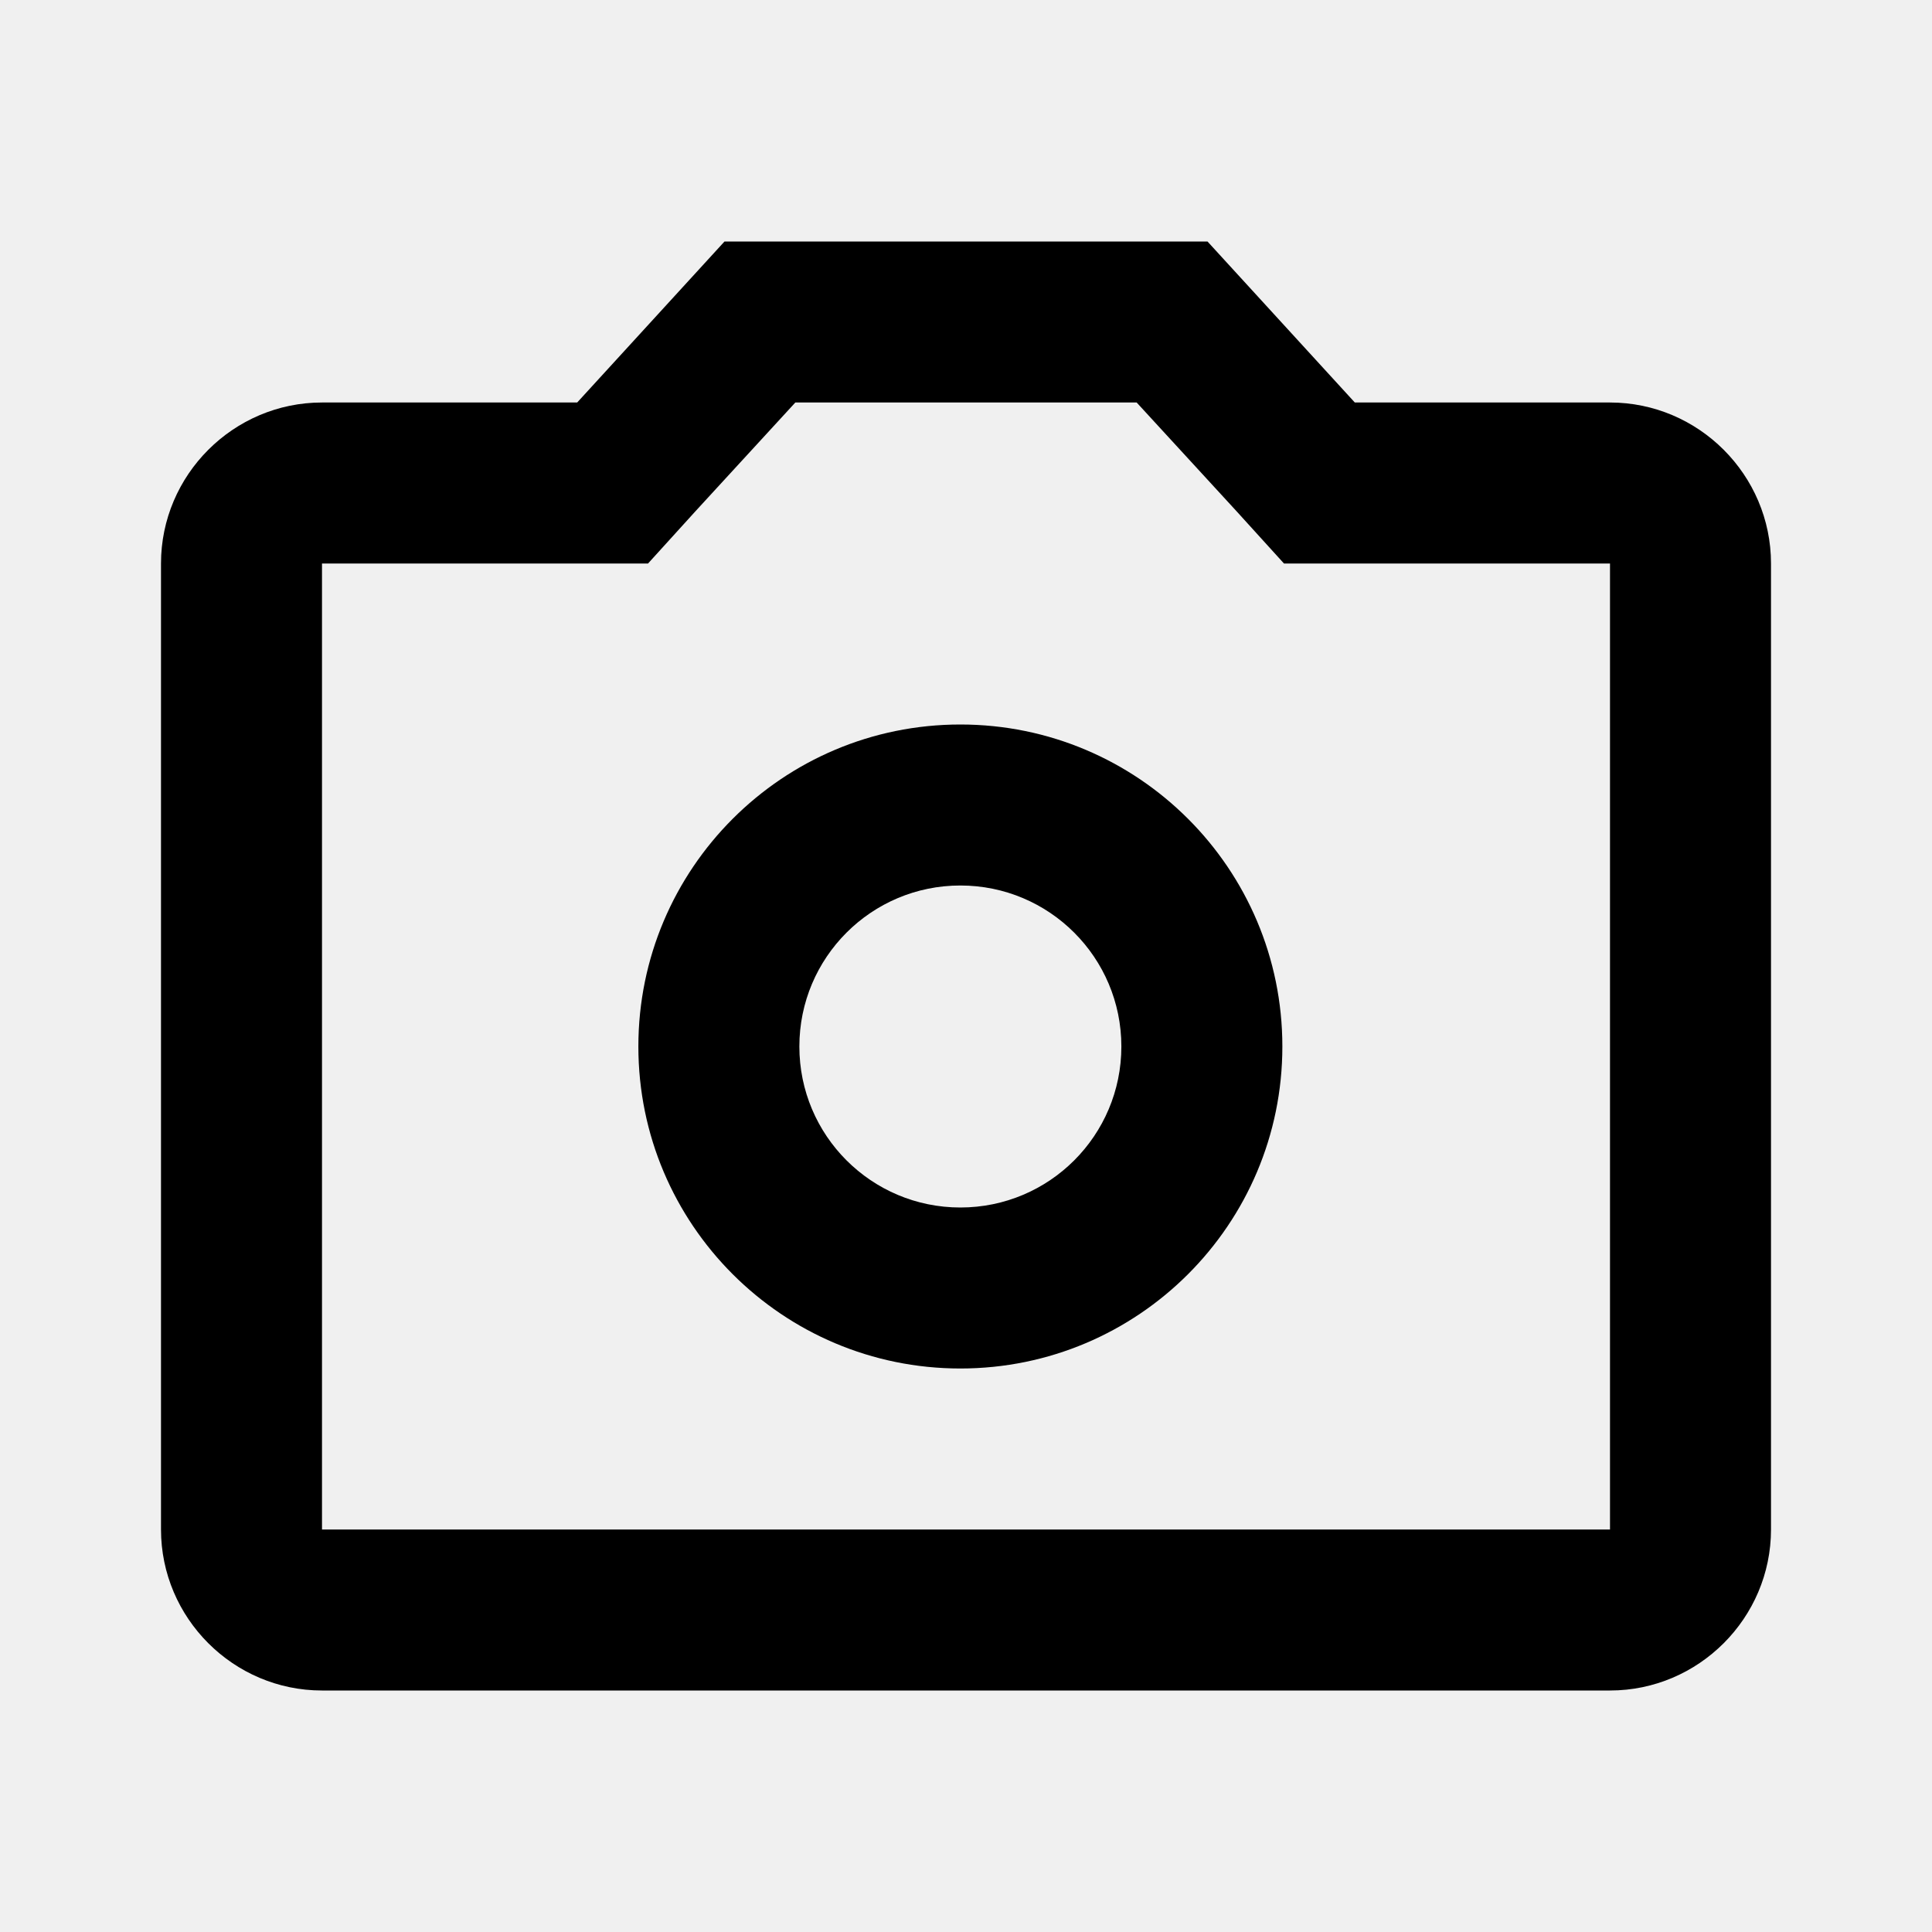
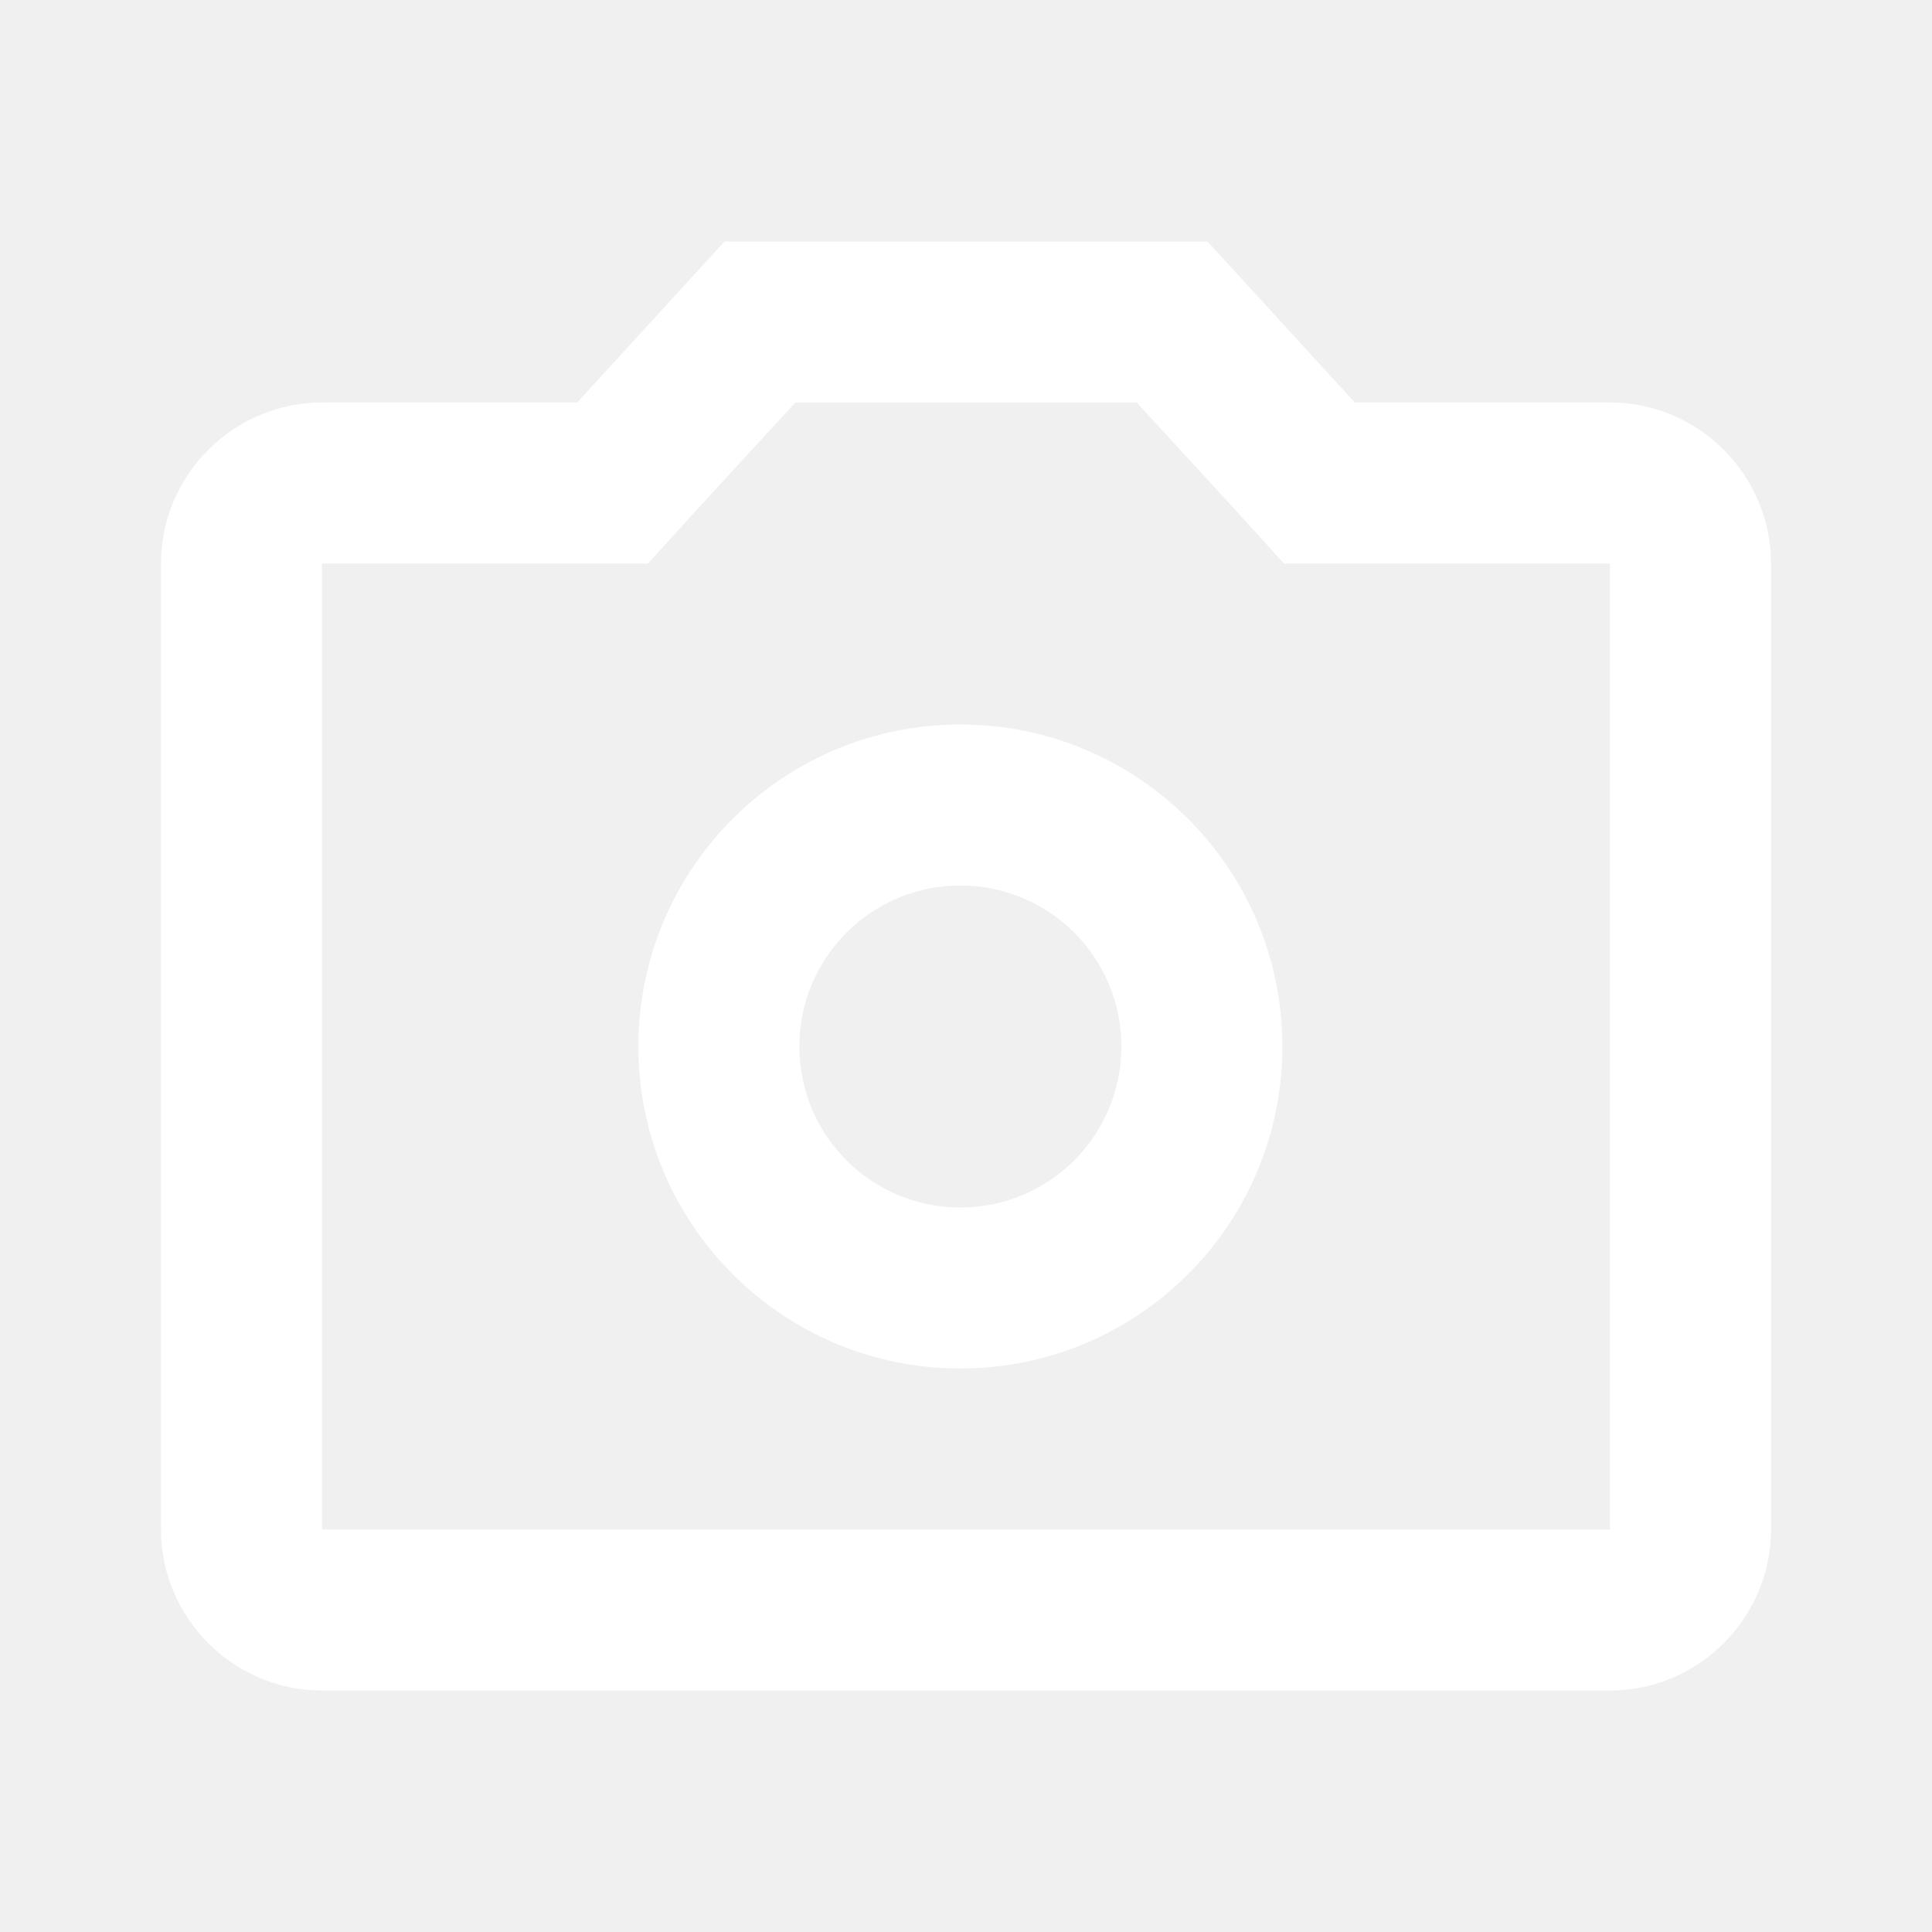
- <svg xmlns="http://www.w3.org/2000/svg" width="24" height="24" viewBox="0 0 24 24" fill="none">
-   <path fill-rule="evenodd" clip-rule="evenodd" d="M16.83 5H20C21.1 5 22 5.9 22 7V19C22 20.1 21.1 21 20 21H4C2.9 21 2 20.1 2 19V7C2 5.9 2.9 5 4 5H7.17L9 3H15L16.83 5ZM4 19H20V7H15.95L15.36 6.35L14.12 5H9.88L8.64 6.35L8.05 7H4V19Z" fill="black" />
-   <path fill-rule="evenodd" clip-rule="evenodd" d="M11.93 17C14.139 17 15.93 15.209 15.93 13C15.93 10.791 14.139 9 11.93 9C9.721 9 7.93 10.791 7.93 13C7.93 15.209 9.721 17 11.93 17ZM11.93 15C13.035 15 13.93 14.105 13.93 13C13.93 11.895 13.035 11 11.93 11C10.825 11 9.93 11.895 9.93 13C9.93 14.105 10.825 15 11.93 15Z" fill="black" />
+ <svg xmlns="http://www.w3.org/2000/svg" color="white" width="24" height="24" viewBox="0 0 24 24" fill="none">
+   <path fill-rule="evenodd" clip-rule="evenodd" d="M16.83 5H20C21.1 5 22 5.9 22 7V19C22 20.1 21.1 21 20 21H4C2.9 21 2 20.1 2 19V7C2 5.9 2.9 5 4 5H7.17L9 3H15L16.83 5ZM4 19H20V7H15.95L15.36 6.35L14.12 5H9.88L8.64 6.35L8.05 7H4V19Z" fill="white" />
+   <path fill-rule="evenodd" clip-rule="evenodd" d="M11.93 17C14.139 17 15.93 15.209 15.93 13C15.93 10.791 14.139 9 11.93 9C9.721 9 7.93 10.791 7.93 13C7.93 15.209 9.721 17 11.93 17ZM11.93 15C13.035 15 13.93 14.105 13.93 13C13.93 11.895 13.035 11 11.93 11C10.825 11 9.93 11.895 9.93 13C9.93 14.105 10.825 15 11.93 15Z" fill="white" />
</svg>
